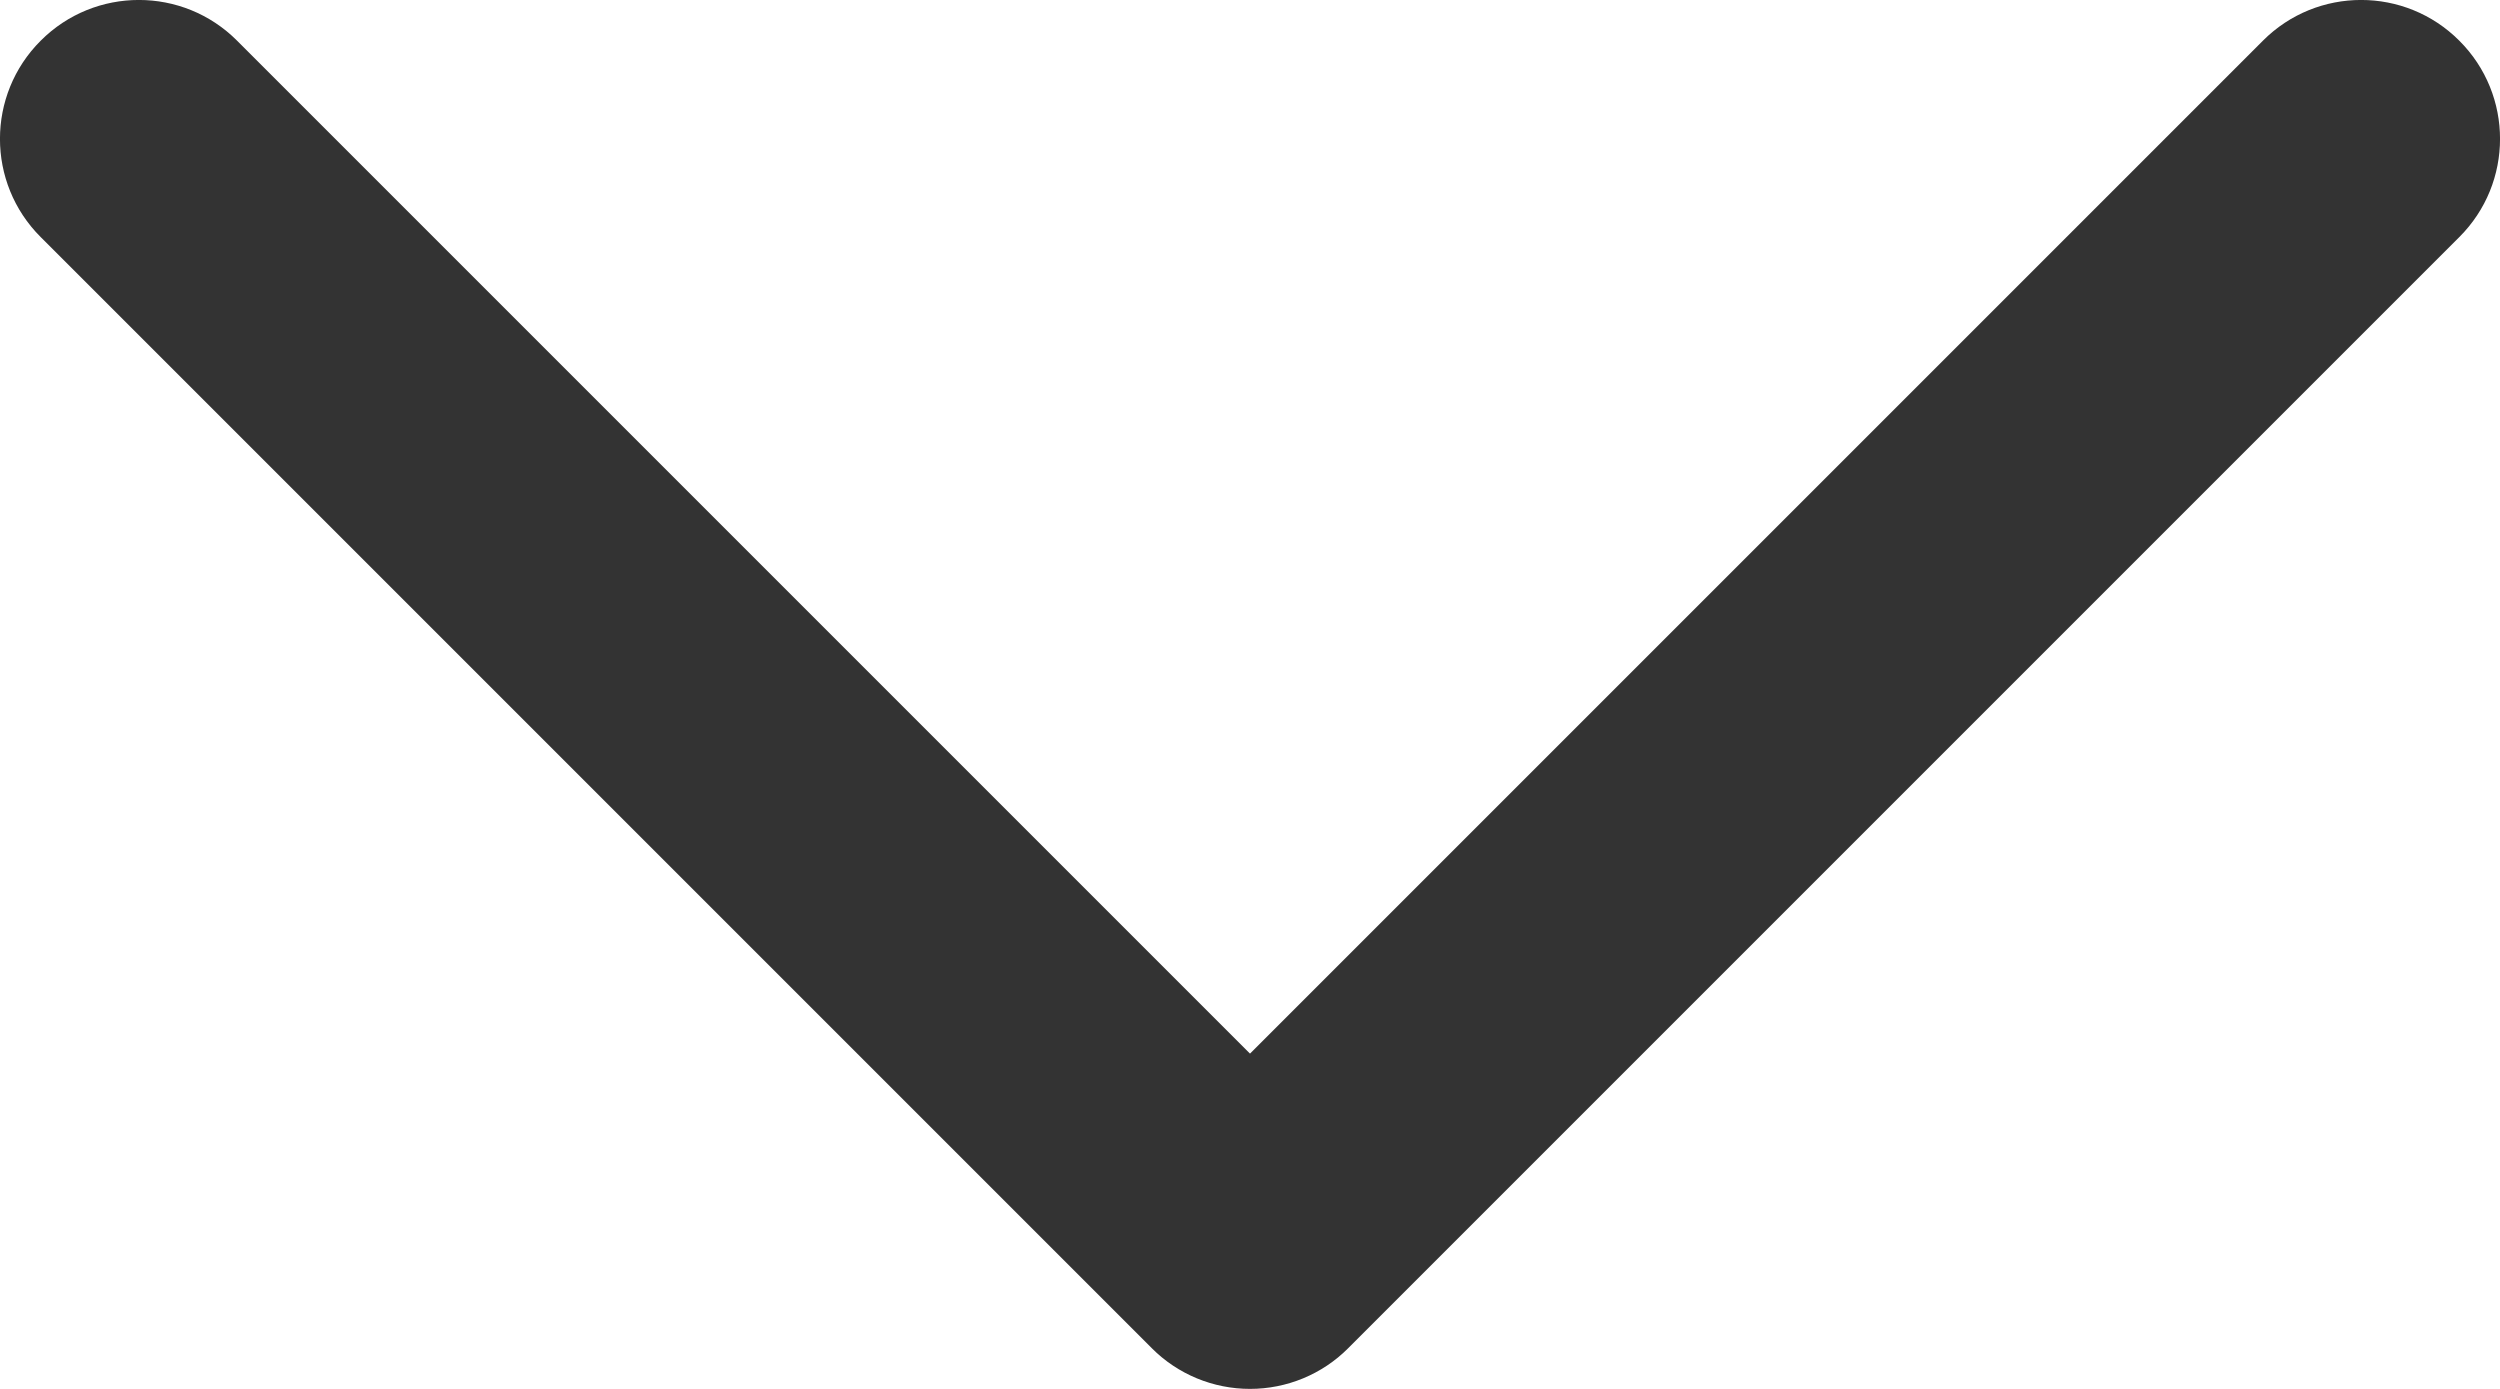
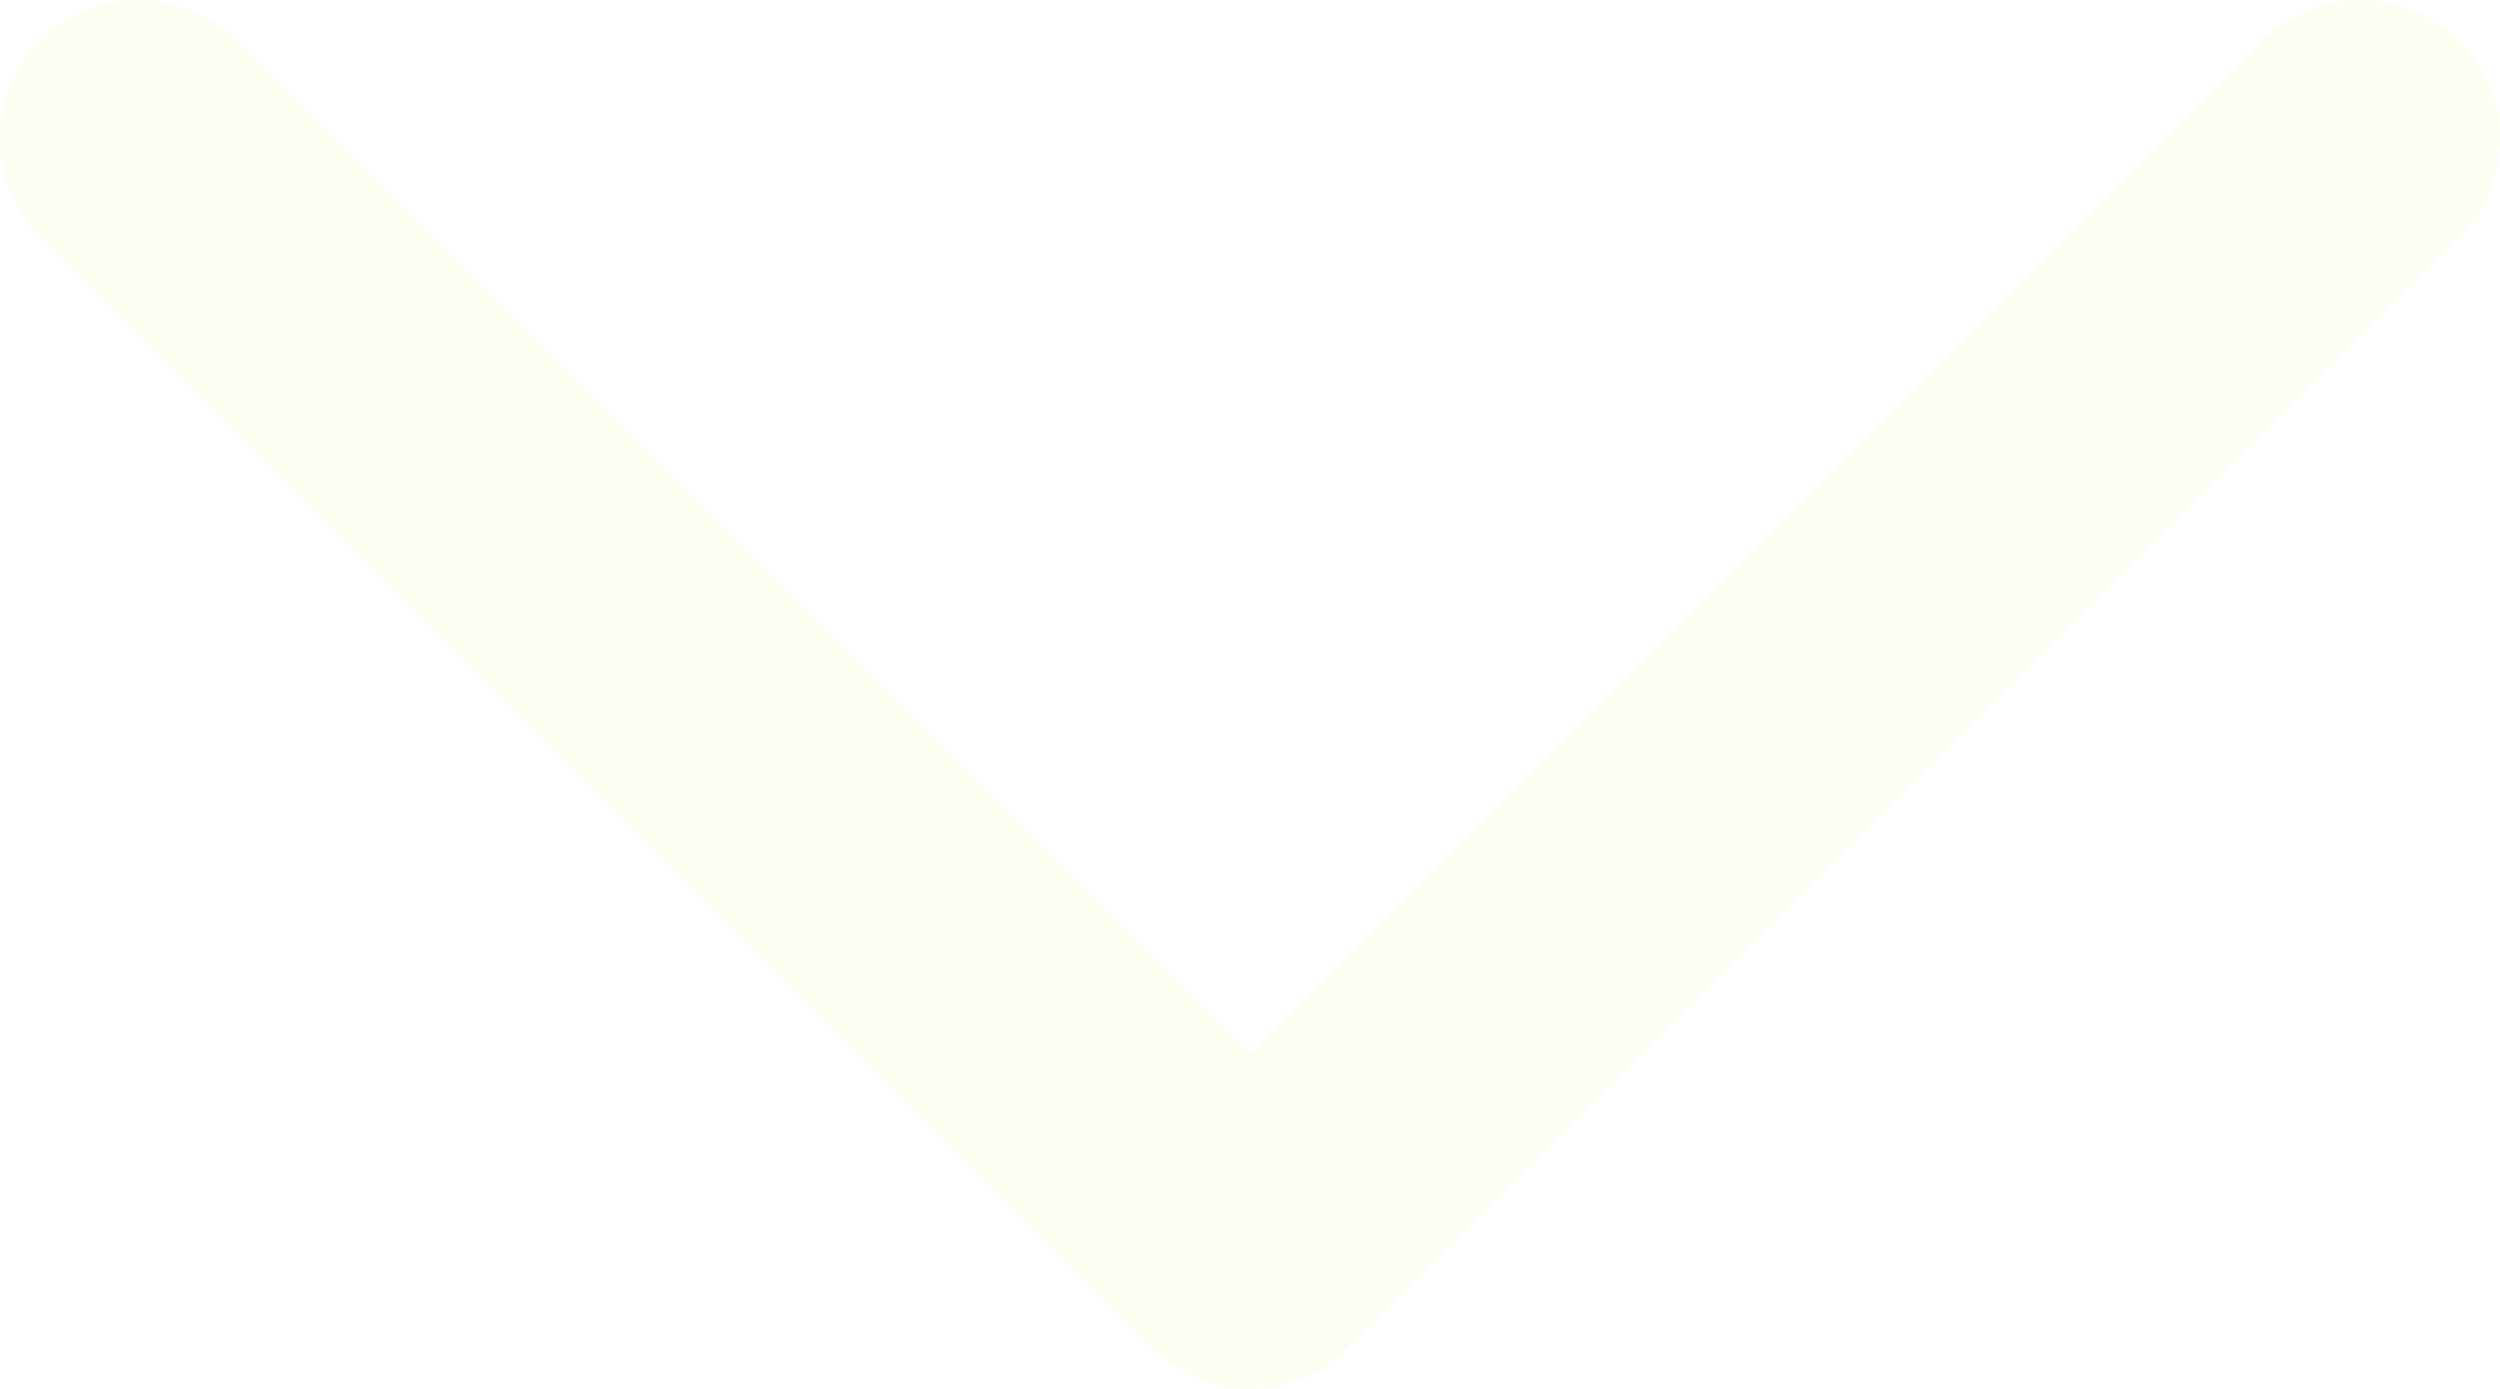
<svg xmlns="http://www.w3.org/2000/svg" width="18" height="10" viewBox="0 0 18 10" fill="none">
-   <path d="M9 9L8.293 9.707C8.48 9.895 8.735 10 9 10C9.265 10 9.52 9.895 9.707 9.707L9 9ZM17.707 1.707C18.098 1.317 18.098 0.683 17.707 0.293C17.317 -0.098 16.683 -0.098 16.293 0.293L17.707 1.707ZM1.707 0.293C1.317 -0.098 0.683 -0.098 0.293 0.293C-0.098 0.683 -0.098 1.317 0.293 1.707L1.707 0.293ZM9.707 9.707L17.707 1.707L16.293 0.293L8.293 8.293L9.707 9.707ZM9.707 8.293L1.707 0.293L0.293 1.707L8.293 9.707L9.707 8.293Z" fill="#333333" />
+   <path d="M17 1L9 9L1 1" stroke="#FEFDF1" stroke-width="2" stroke-linecap="round" stroke-linejoin="round" />
</svg>
